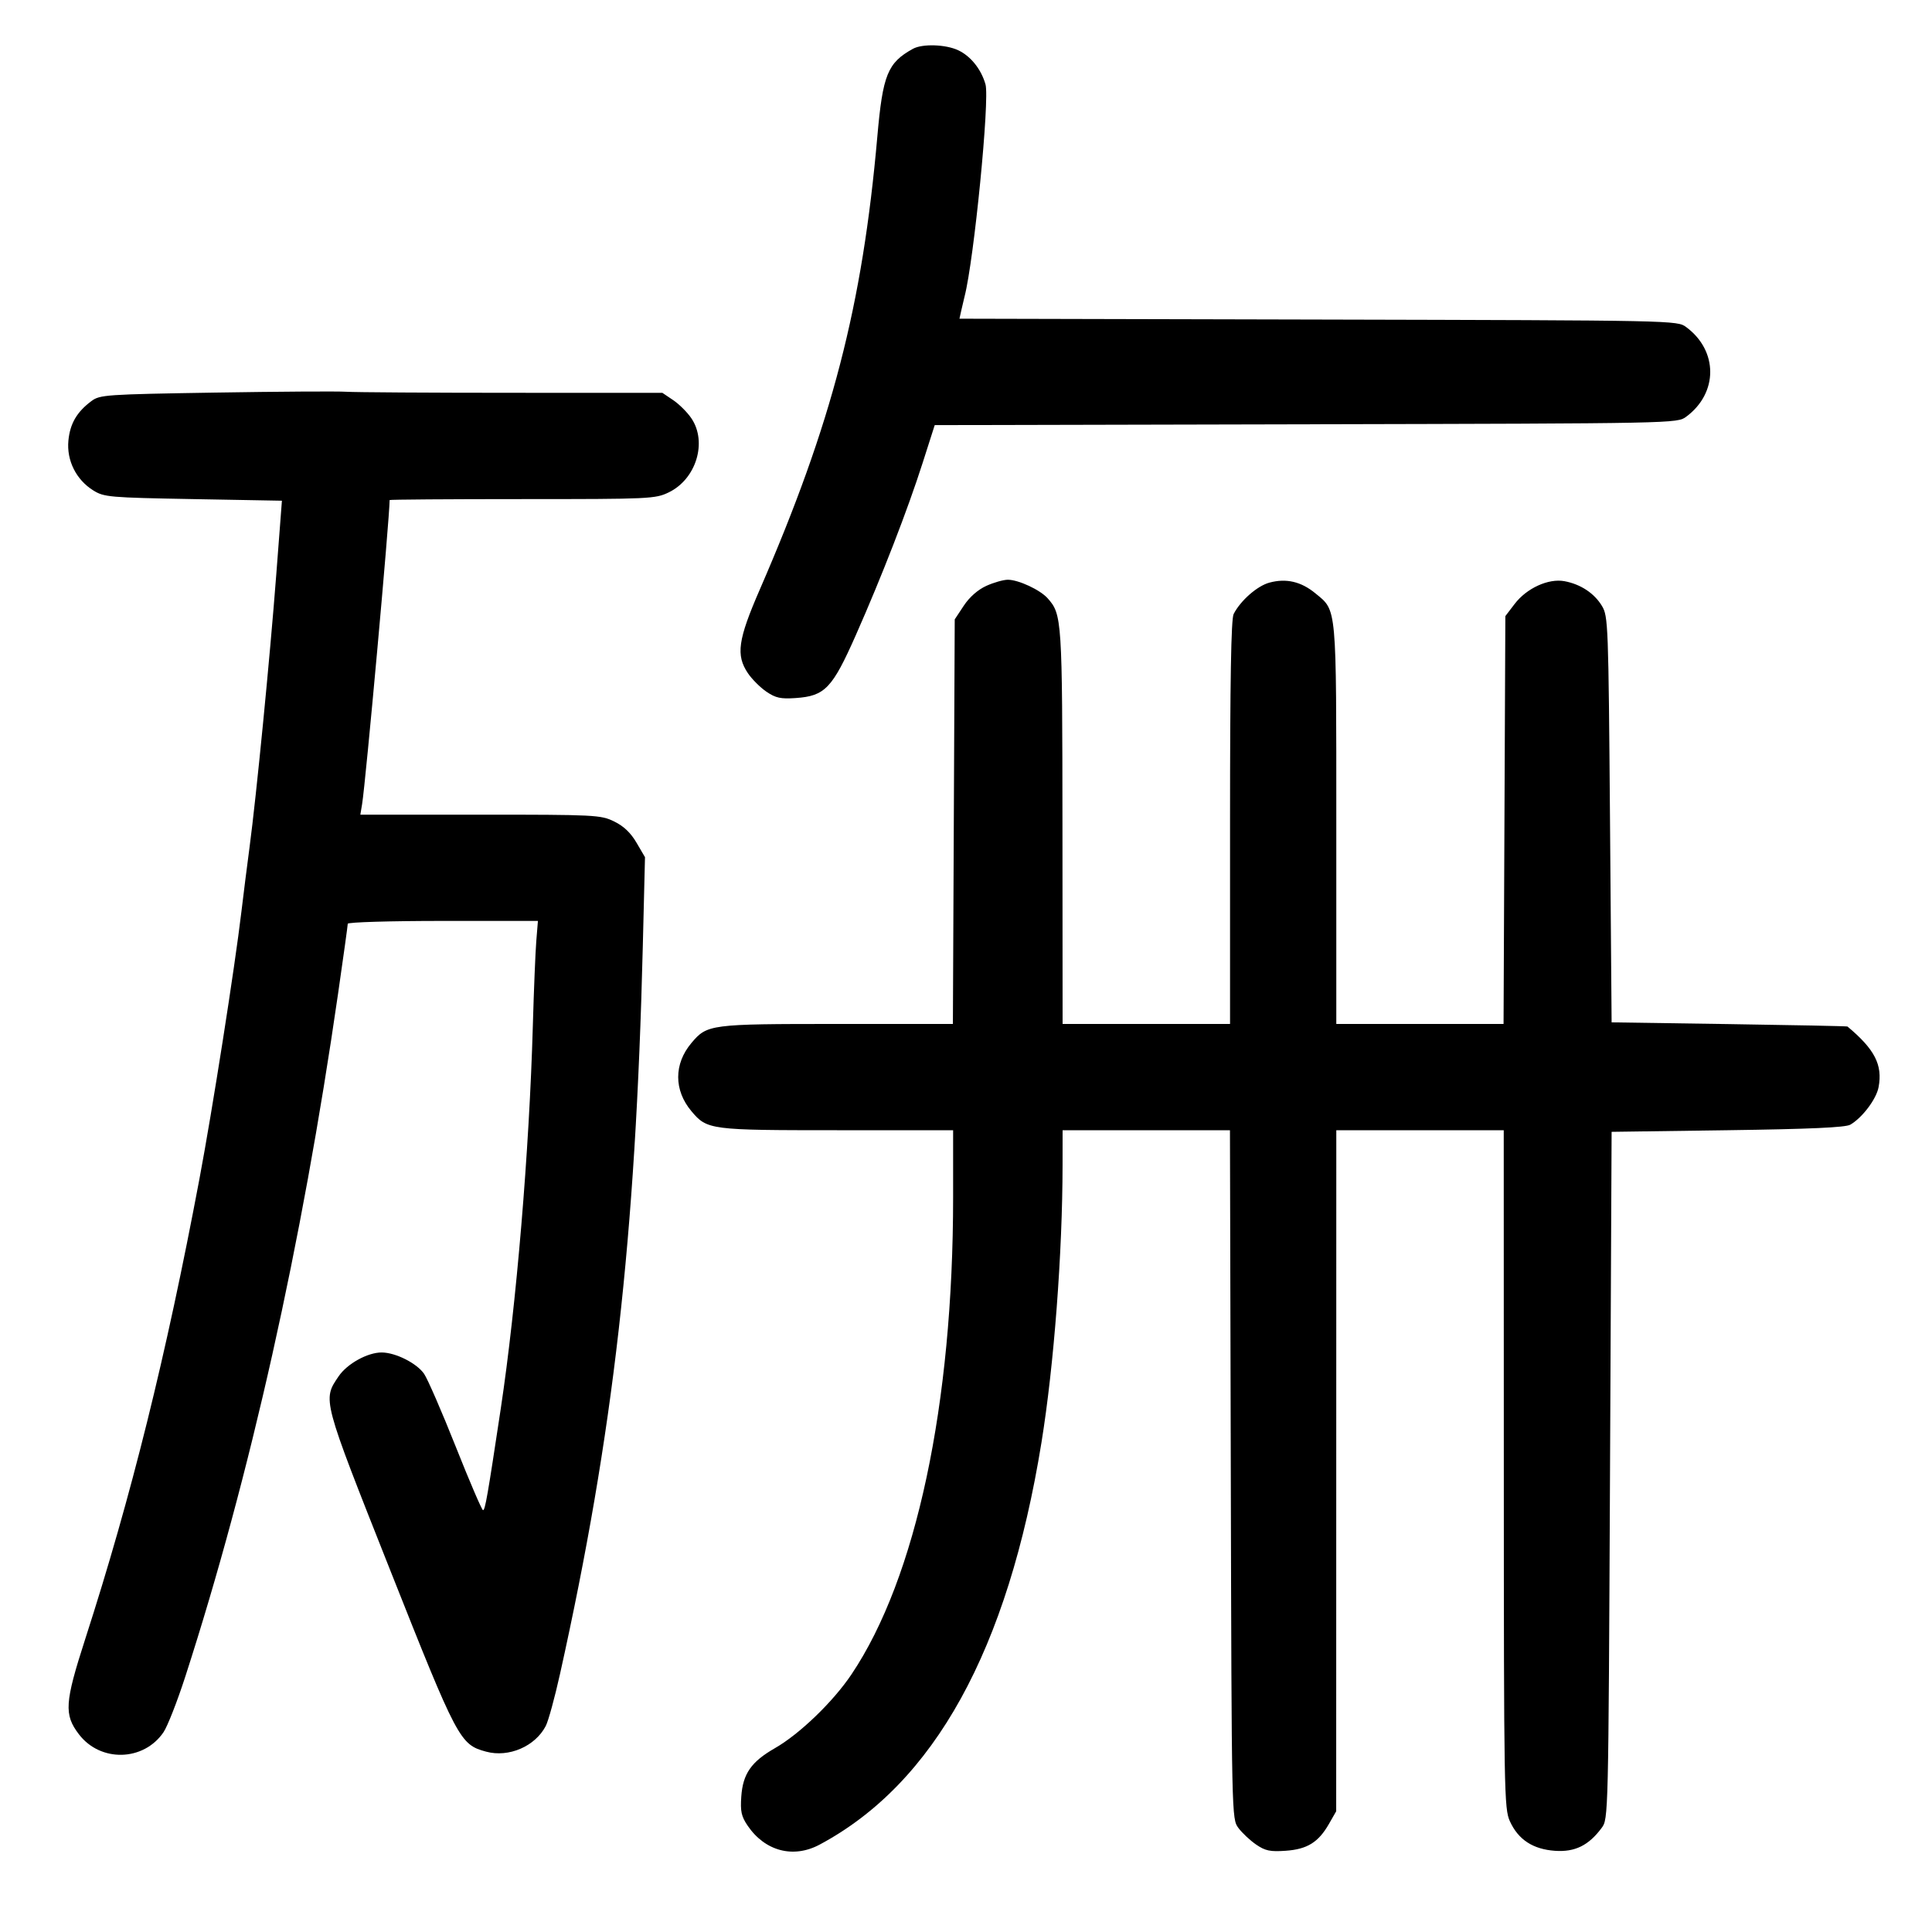
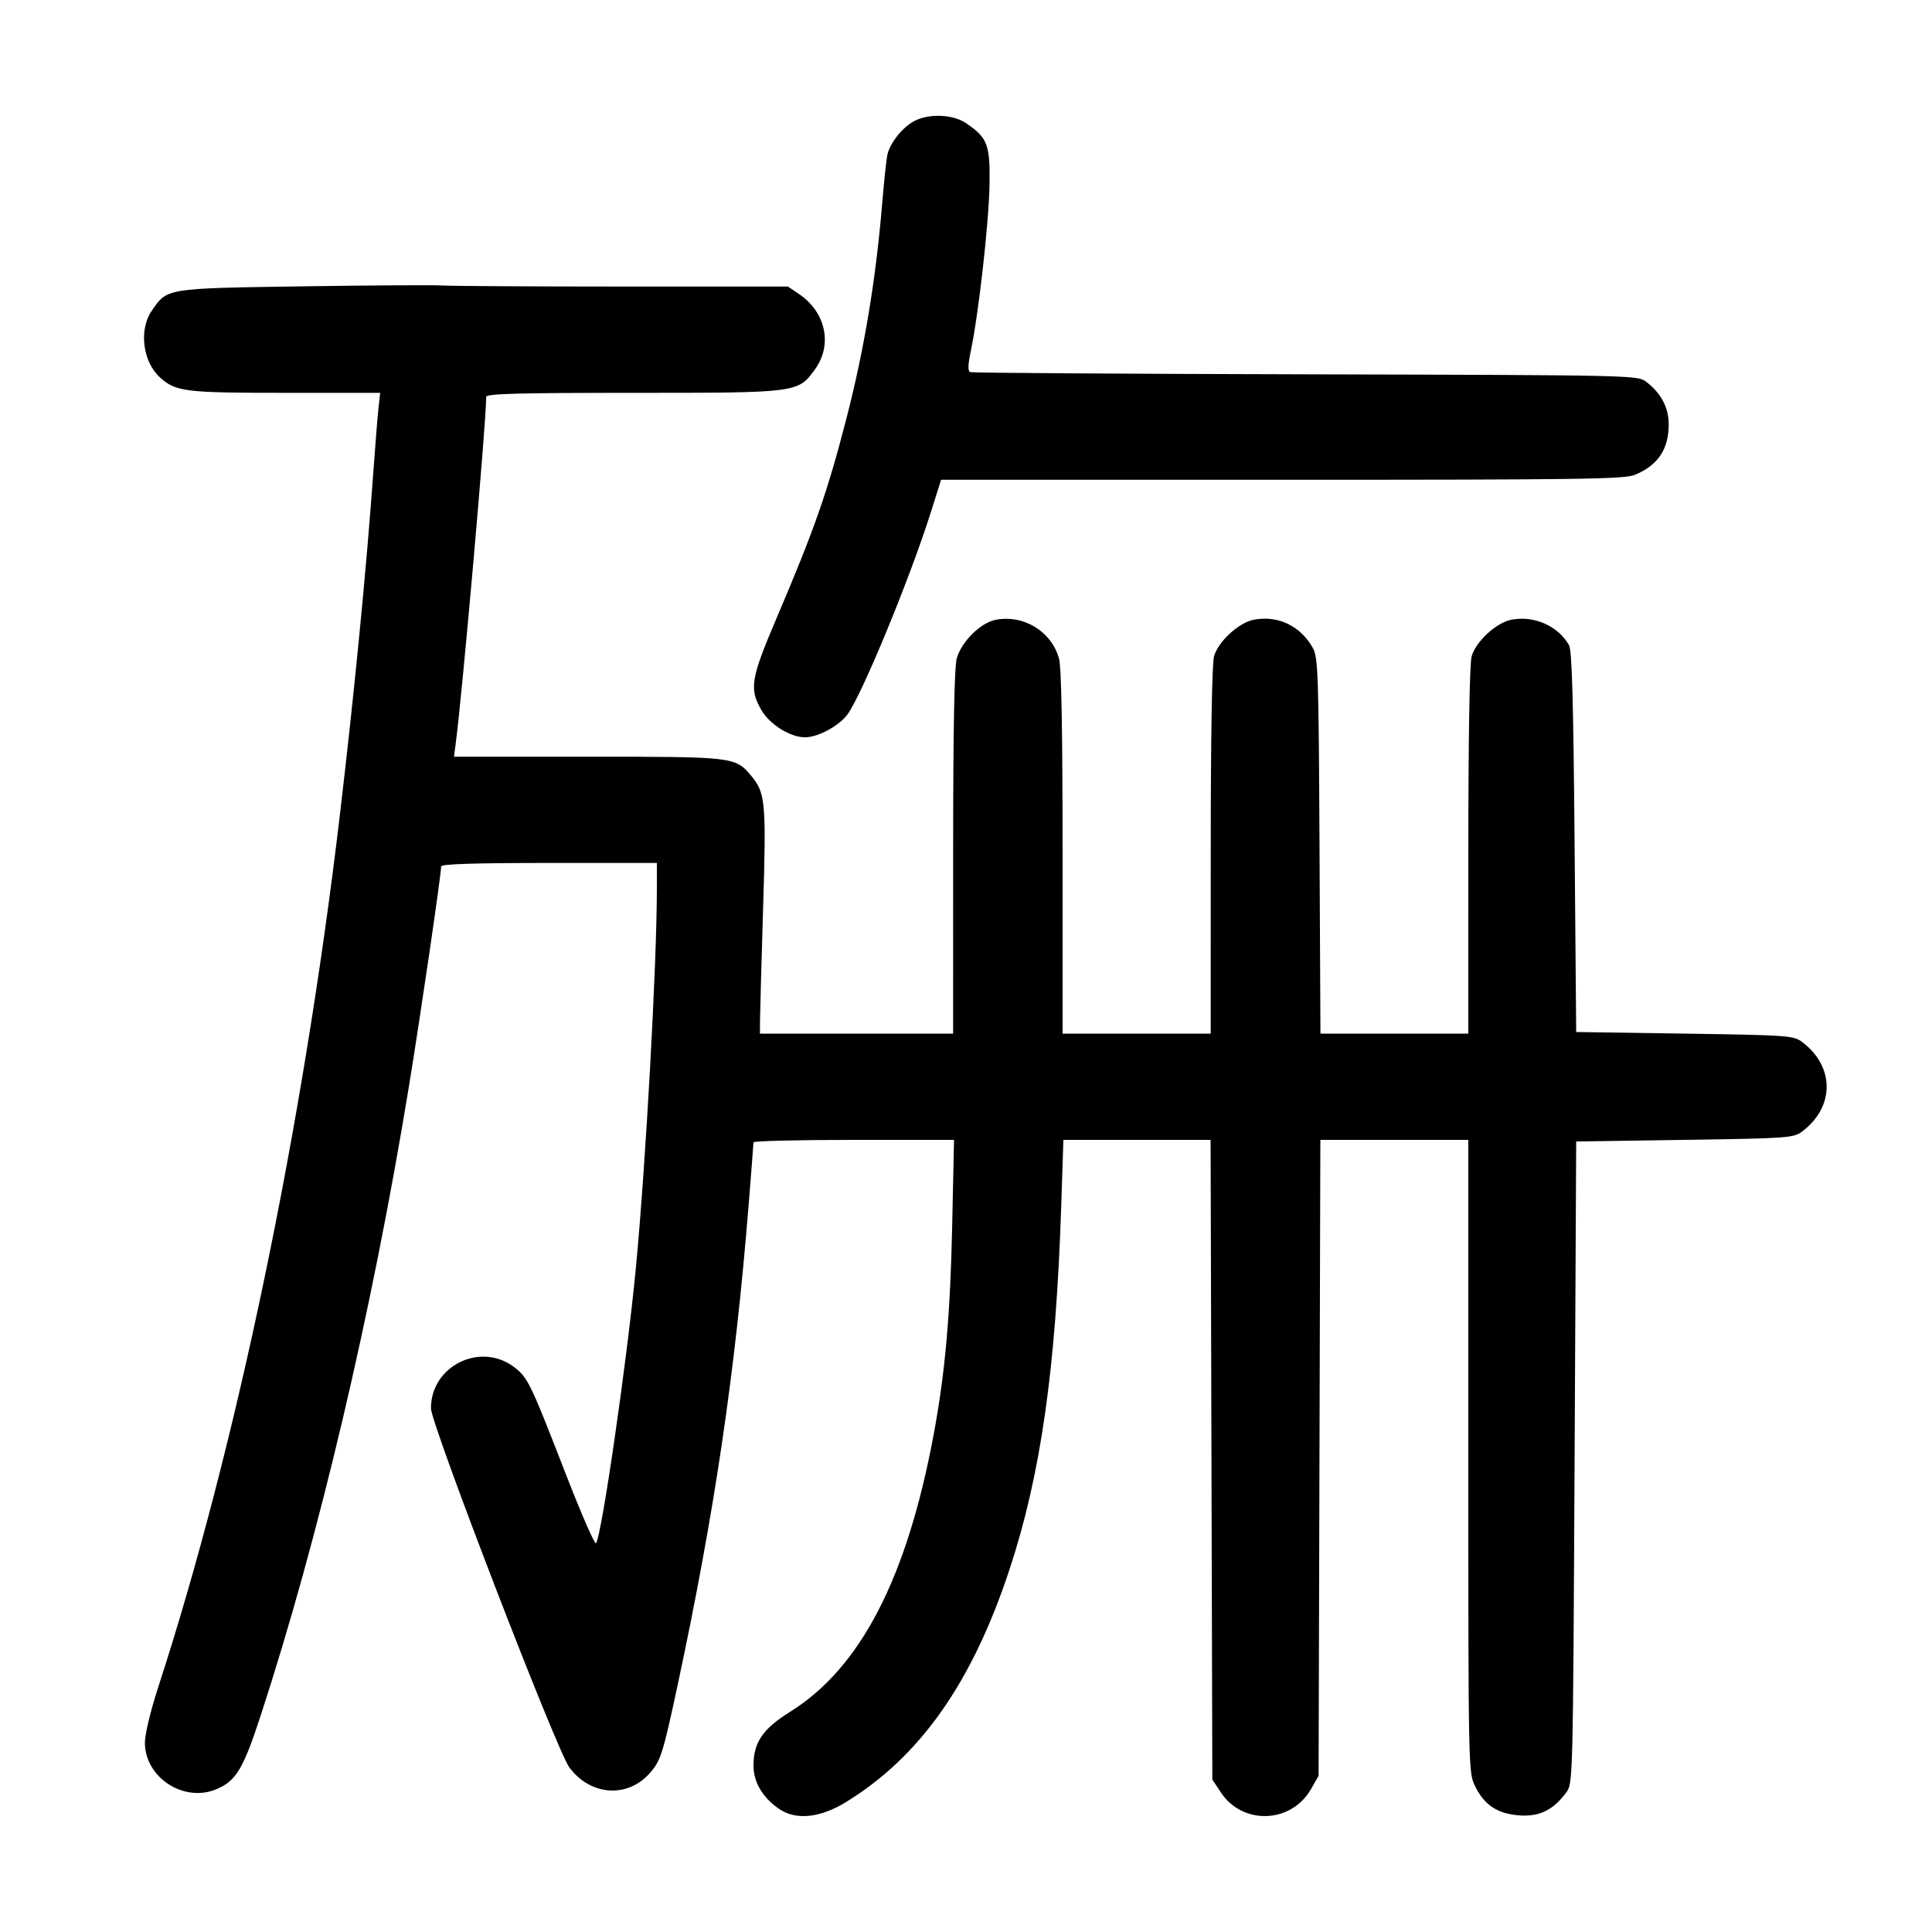
<svg xmlns="http://www.w3.org/2000/svg" width="1000" height="1000" viewBox="0 0 1000 1000" version="1.1" id="svg5">
-   <path d="M472.500 25.278 C 459.422 32.511,456.920 38.679,454.112 70.616 C 446.388 158.463,430.634 219.165,393.220 305.247 C 381.936 331.208,380.821 339.112,387.123 348.464 C 389.207 351.557,393.520 355.859,396.706 358.025 C 401.521 361.296,404.092 361.850,411.920 361.303 C 426.995 360.249,430.803 356.253,442.996 328.697 C 456.447 298.300,469.756 263.986,477.553 239.604 L 483.808 220.041 675.949 219.604 C 867.958 219.167,868.093 219.164,872.795 215.680 C 889.346 203.416,889.346 181.584,872.795 169.320 C 868.095 165.838,867.863 165.833,682.352 165.395 L 496.614 164.957 497.629 160.395 C 498.187 157.886,498.933 154.708,499.287 153.333 C 504.164 134.402,512.331 51.461,510.088 43.640 C 507.845 35.821,502.476 29.097,496.031 26.039 C 489.517 22.948,477.421 22.557,472.500 25.278 M111.369 203.204 C 54.712 204.121,51.689 204.329,47.306 207.603 C 39.756 213.243,36.248 219.270,35.404 228.049 C 34.418 238.306,39.419 248.327,48.270 253.832 C 53.875 257.319,56.436 257.541,100.044 258.333 L 145.922 259.167 142.987 297.500 C 139.682 340.675,132.695 411.974,129.187 438.333 C 127.906 447.958,126.013 462.958,124.980 471.667 C 121.512 500.898,109.956 574.490,103.207 610.321 C 85.917 702.124,67.978 774.385,44.120 848.333 C 33.470 881.345,33.064 887.462,40.847 897.666 C 51.975 912.256,74.306 911.725,84.611 896.626 C 86.689 893.581,91.800 880.532,95.969 867.628 C 129.492 763.860,156.144 644.693,174.974 514.386 C 177.738 495.256,180.000 478.944,180.000 478.136 C 180.000 477.321,201.929 476.667,229.213 476.667 L 278.426 476.667 277.585 487.083 C 277.123 492.813,276.318 512.500,275.798 530.833 C 273.957 595.722,267.273 675.539,259.188 729.167 C 252.338 774.608,251.103 781.667,250.009 781.667 C 249.426 781.667,243.067 766.854,235.877 748.750 C 228.688 730.646,221.311 713.683,219.485 711.056 C 215.676 705.578,204.782 700.090,197.610 700.037 C 190.320 699.982,179.680 705.858,175.272 712.373 C 166.925 724.708,166.620 723.562,201.898 812.560 C 236.848 900.729,238.048 903.000,251.655 906.663 C 263.356 909.814,277.032 903.907,282.496 893.341 C 283.832 890.757,287.150 878.635,289.868 866.405 C 317.476 742.187,329.010 640.794,332.716 489.752 L 333.847 443.670 329.447 436.162 C 326.430 431.013,322.780 427.556,317.831 425.160 C 310.900 421.805,308.156 421.667,248.565 421.667 L 186.516 421.667 187.416 416.250 C 189.265 405.130,201.667 268.135,201.667 258.828 C 201.667 258.556,232.555 258.333,270.307 258.333 C 336.590 258.333,339.195 258.213,346.164 254.840 C 360.334 247.980,366.181 228.859,357.877 216.536 C 355.793 213.443,351.557 209.207,348.464 207.123 L 342.840 203.333 265.170 203.319 C 222.452 203.311,183.750 203.065,179.167 202.772 C 174.583 202.480,144.075 202.674,111.369 203.204 M510.527 303.239 C 506.141 305.230,501.813 309.036,498.860 313.496 L 494.167 320.587 493.691 425.293 L 493.215 530.000 433.220 530.000 C 367.436 530.000,366.014 530.186,357.883 539.849 C 348.744 550.709,348.752 564.300,357.903 575.175 C 366.012 584.812,367.455 585.000,433.280 585.000 L 493.333 585.000 493.333 619.667 C 493.333 726.955,474.209 816.748,440.730 866.647 C 431.227 880.812,413.885 897.532,401.128 904.831 C 388.855 911.853,384.511 918.095,383.687 929.891 C 383.151 937.561,383.720 940.170,386.975 944.960 C 395.956 958.175,410.594 962.042,424.191 954.792 C 483.530 923.153,521.713 853.952,539.071 746.588 C 545.544 706.551,549.943 648.632,549.984 602.917 L 550.000 585.000 593.311 585.000 L 636.622 585.000 637.061 763.212 C 637.499 941.085,637.507 941.432,640.987 946.128 C 642.904 948.716,647.029 952.587,650.153 954.731 C 654.895 957.984,657.420 958.517,665.439 957.956 C 676.634 957.173,682.416 953.581,687.889 944.010 L 691.612 937.500 691.639 761.250 L 691.667 585.000 735.000 585.000 L 778.333 585.000 778.370 760.417 C 778.405 927.882,778.547 936.143,781.509 942.665 C 785.837 952.194,793.449 957.180,804.891 957.980 C 815.180 958.699,822.285 955.208,829.013 946.128 C 832.487 941.440,832.503 940.773,833.333 763.628 L 834.167 585.833 894.167 585.000 C 936.744 584.409,955.189 583.580,957.688 582.147 C 963.879 578.596,971.187 568.912,972.349 562.720 C 974.513 551.181,970.385 543.131,956.245 531.323 C 956.019 531.134,928.458 530.571,895.000 530.073 L 834.167 529.167 833.333 424.167 C 832.530 322.910,832.381 318.969,829.167 313.635 C 825.200 307.052,818.103 302.367,809.754 300.820 C 801.478 299.286,790.207 304.433,783.986 312.588 L 779.167 318.905 778.702 424.452 L 778.238 530.000 734.952 530.000 L 691.667 530.000 691.667 426.613 C 691.667 312.250,692.037 316.336,680.840 307.107 C 673.450 301.015,665.749 299.221,657.050 301.564 C 650.753 303.259,642.101 310.849,638.533 317.807 C 637.214 320.380,636.667 352.036,636.667 425.724 L 636.667 530.000 593.333 530.000 L 550.000 530.000 549.927 427.917 C 549.850 320.313,549.702 318.045,542.242 309.654 C 538.370 305.300,527.145 300.073,521.667 300.073 C 519.375 300.073,514.362 301.498,510.527 303.239 " stroke="none" fill-rule="evenodd" fill="black" />
+   <path d="M472.314 63.175 C 466.325 66.827,460.627 74.241,459.305 80.102 C 458.800 82.337,457.605 93.542,456.650 105.000 C 453.328 144.816,447.339 180.854,438.090 216.667 C 428.163 255.106,421.594 273.868,401.826 320.242 C 388.590 351.291,387.721 356.651,394.143 367.610 C 398.531 375.098,409.187 381.699,416.776 381.630 C 423.496 381.569,434.294 375.716,438.664 369.765 C 446.156 359.561,470.913 299.547,481.709 265.417 L 487.113 248.333 663.610 248.333 C 818.671 248.333,840.852 248.022,846.243 245.770 C 858.180 240.782,863.718 232.514,863.718 219.678 C 863.718 210.879,859.752 203.431,851.908 197.500 C 847.575 194.223,844.584 194.160,675.833 193.746 C 581.417 193.515,503.309 193.007,502.262 192.617 C 500.850 192.092,500.926 189.176,502.553 181.371 C 506.548 162.206,511.830 115.295,512.168 95.980 C 512.538 74.817,511.247 71.393,500.017 63.750 C 492.913 58.915,479.748 58.641,472.314 63.175 M156.667 148.207 C 85.341 149.274,86.633 149.063,78.482 160.959 C 71.793 170.719,73.875 187.274,82.807 195.357 C 90.968 202.742,95.761 203.333,147.504 203.333 L 196.781 203.333 195.902 211.250 C 195.419 215.604,194.223 230.417,193.245 244.167 C 189.691 294.135,183.352 359.055,175.835 422.500 C 156.713 583.878,122.181 749.541,81.830 873.479 C 77.941 885.425,75.000 897.699,75.000 901.983 C 75.000 920.113,95.281 933.251,112.137 926.039 C 122.205 921.731,125.883 915.612,134.805 888.333 C 164.932 796.216,192.397 679.781,211.549 562.977 C 217.573 526.233,228.333 452.813,228.333 448.446 C 228.333 447.220,245.702 446.667,284.167 446.667 L 340.000 446.667 339.989 460.417 C 339.957 499.662,334.208 603.173,329.090 656.667 C 324.467 704.981,311.288 795.825,308.471 798.795 C 307.796 799.508,300.620 783.008,292.525 762.129 C 274.695 716.141,273.168 712.981,266.210 707.674 C 248.696 694.316,223.046 706.955,223.060 728.936 C 223.065 737.125,288.006 905.675,294.643 914.725 C 305.377 929.363,324.416 930.904,336.042 918.075 C 341.966 911.538,343.040 908.185,350.736 872.217 C 369.807 783.093,380.435 711.288,387.451 624.183 C 388.853 606.776,390.000 591.963,390.000 591.267 C 390.000 590.570,413.354 590.000,441.898 590.000 L 493.797 590.000 492.847 634.583 C 491.867 680.556,489.192 710.686,483.265 742.500 C 469.403 816.911,445.380 863.317,408.978 886.005 C 394.822 894.828,390.000 901.904,390.000 913.854 C 390.000 922.489,394.766 930.509,403.373 936.358 C 411.992 942.215,424.394 940.976,437.562 932.943 C 476.051 909.465,503.064 871.177,522.410 812.683 C 538.689 763.460,546.524 708.597,549.275 624.583 L 550.407 590.000 588.505 590.000 L 626.604 590.000 627.052 755.539 L 627.500 921.078 631.935 927.779 C 643.195 944.793,668.348 943.862,678.554 926.054 L 682.500 919.167 682.956 754.583 L 683.412 590.000 721.706 590.000 L 760.000 590.000 760.000 753.640 C 760.000 916.119,760.025 917.332,763.476 924.462 C 768.251 934.325,775.126 938.848,786.558 939.647 C 796.847 940.366,803.951 936.875,810.680 927.795 C 814.149 923.113,814.171 922.267,815.000 756.962 L 815.833 590.833 871.965 590.000 C 925.363 589.207,928.320 588.999,932.695 585.730 C 949.736 572.998,949.736 552.002,932.695 539.270 C 928.320 536.001,925.363 535.793,871.965 535.000 L 815.833 534.167 815.000 435.833 C 814.378 362.487,813.647 336.593,812.121 333.930 C 806.411 323.965,794.171 318.534,782.401 320.742 C 774.545 322.216,763.850 332.039,761.709 339.747 C 760.658 343.531,760.015 381.617,760.009 440.417 L 760.000 535.000 721.730 535.000 L 683.460 535.000 682.980 437.917 C 682.545 349.933,682.232 340.344,679.643 335.615 C 673.334 324.090,661.612 318.389,649.067 320.742 C 641.212 322.216,630.517 332.039,628.376 339.747 C 627.325 343.531,626.682 381.617,626.676 440.417 L 626.667 535.000 588.333 535.000 L 550.000 535.000 549.991 441.250 C 549.984 377.992,549.383 345.344,548.141 340.871 C 544.250 326.856,529.973 318.071,515.499 320.786 C 507.557 322.276,497.628 332.096,495.192 340.871 C 493.950 345.344,493.349 377.992,493.343 441.250 L 493.333 535.000 443.333 535.000 L 393.333 535.000 393.389 527.917 C 393.420 524.021,394.140 497.958,394.989 470.000 C 396.655 415.146,396.221 410.354,388.784 401.516 C 380.545 391.724,380.052 391.667,304.201 391.667 L 234.961 391.667 235.805 385.417 C 239.193 360.342,251.651 218.954,251.665 205.417 C 251.666 203.781,267.939 203.333,327.466 203.333 C 413.175 203.333,413.008 203.355,421.837 191.168 C 431.071 178.419,427.454 161.551,413.464 152.123 L 407.840 148.333 322.670 148.319 C 275.827 148.311,233.750 148.066,229.167 147.775 C 224.583 147.484,191.958 147.679,156.667 148.207 " stroke="none" fill-rule="evenodd" fill="black" />
</svg>
